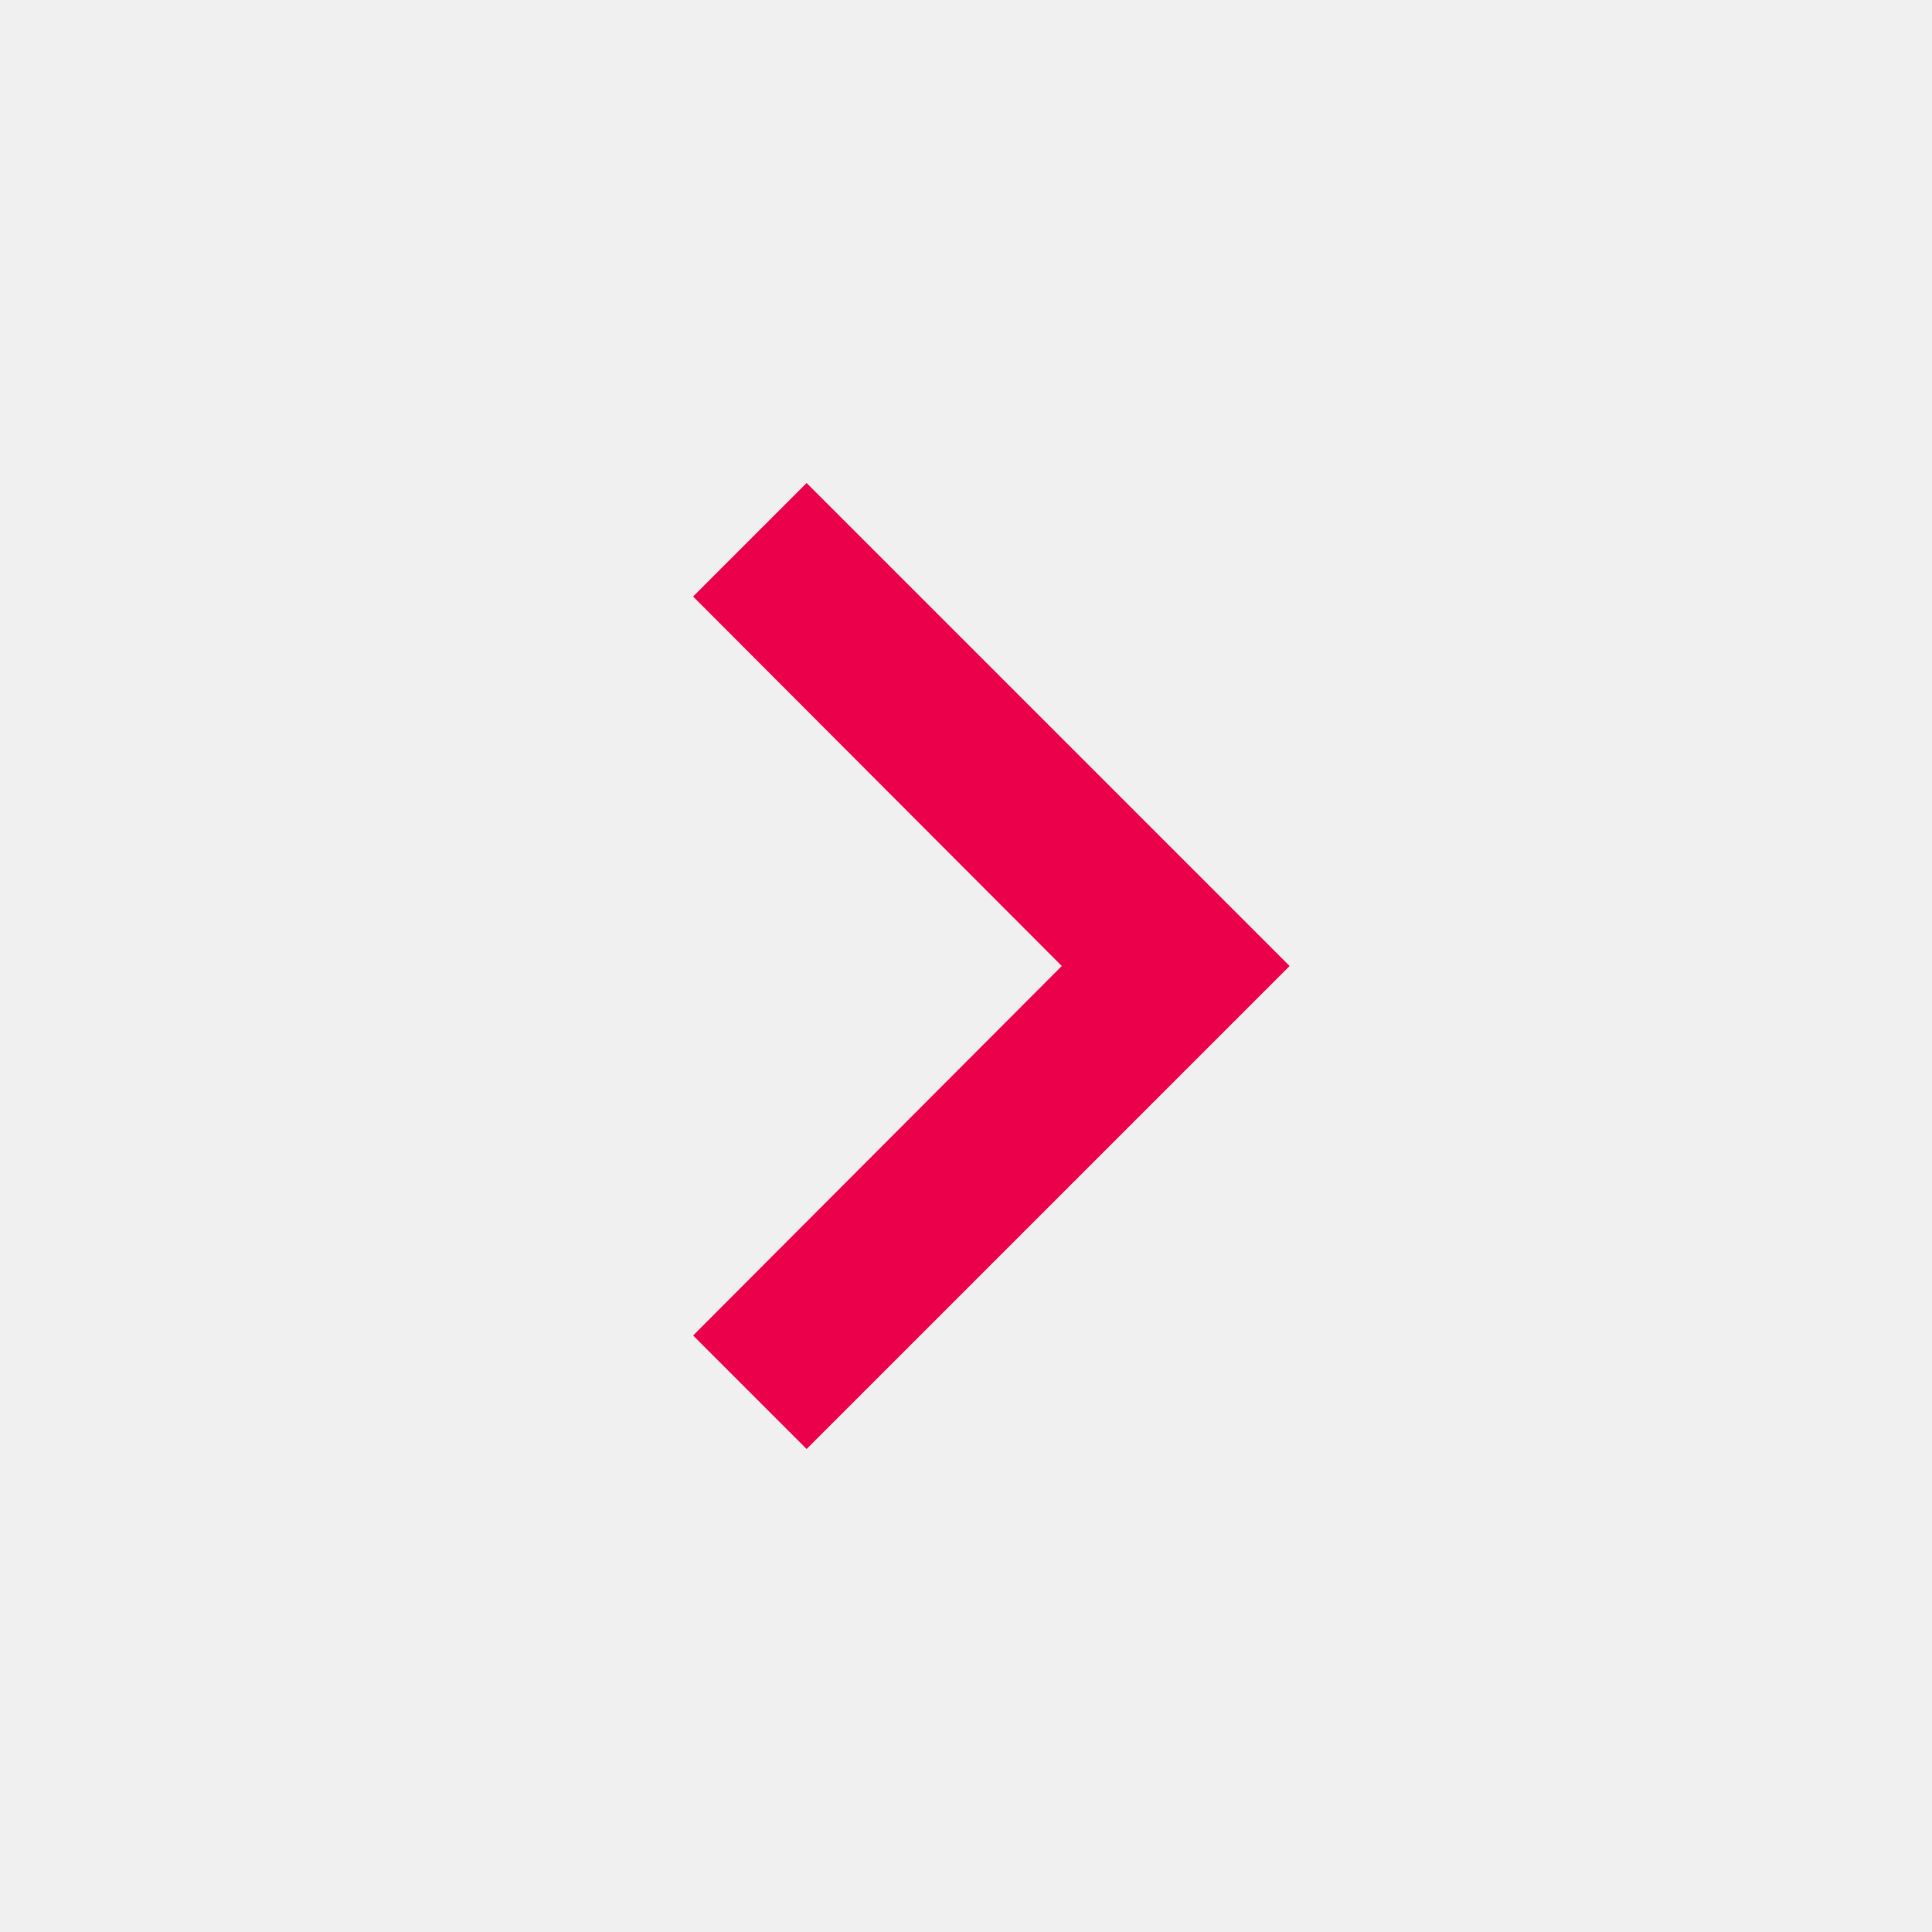
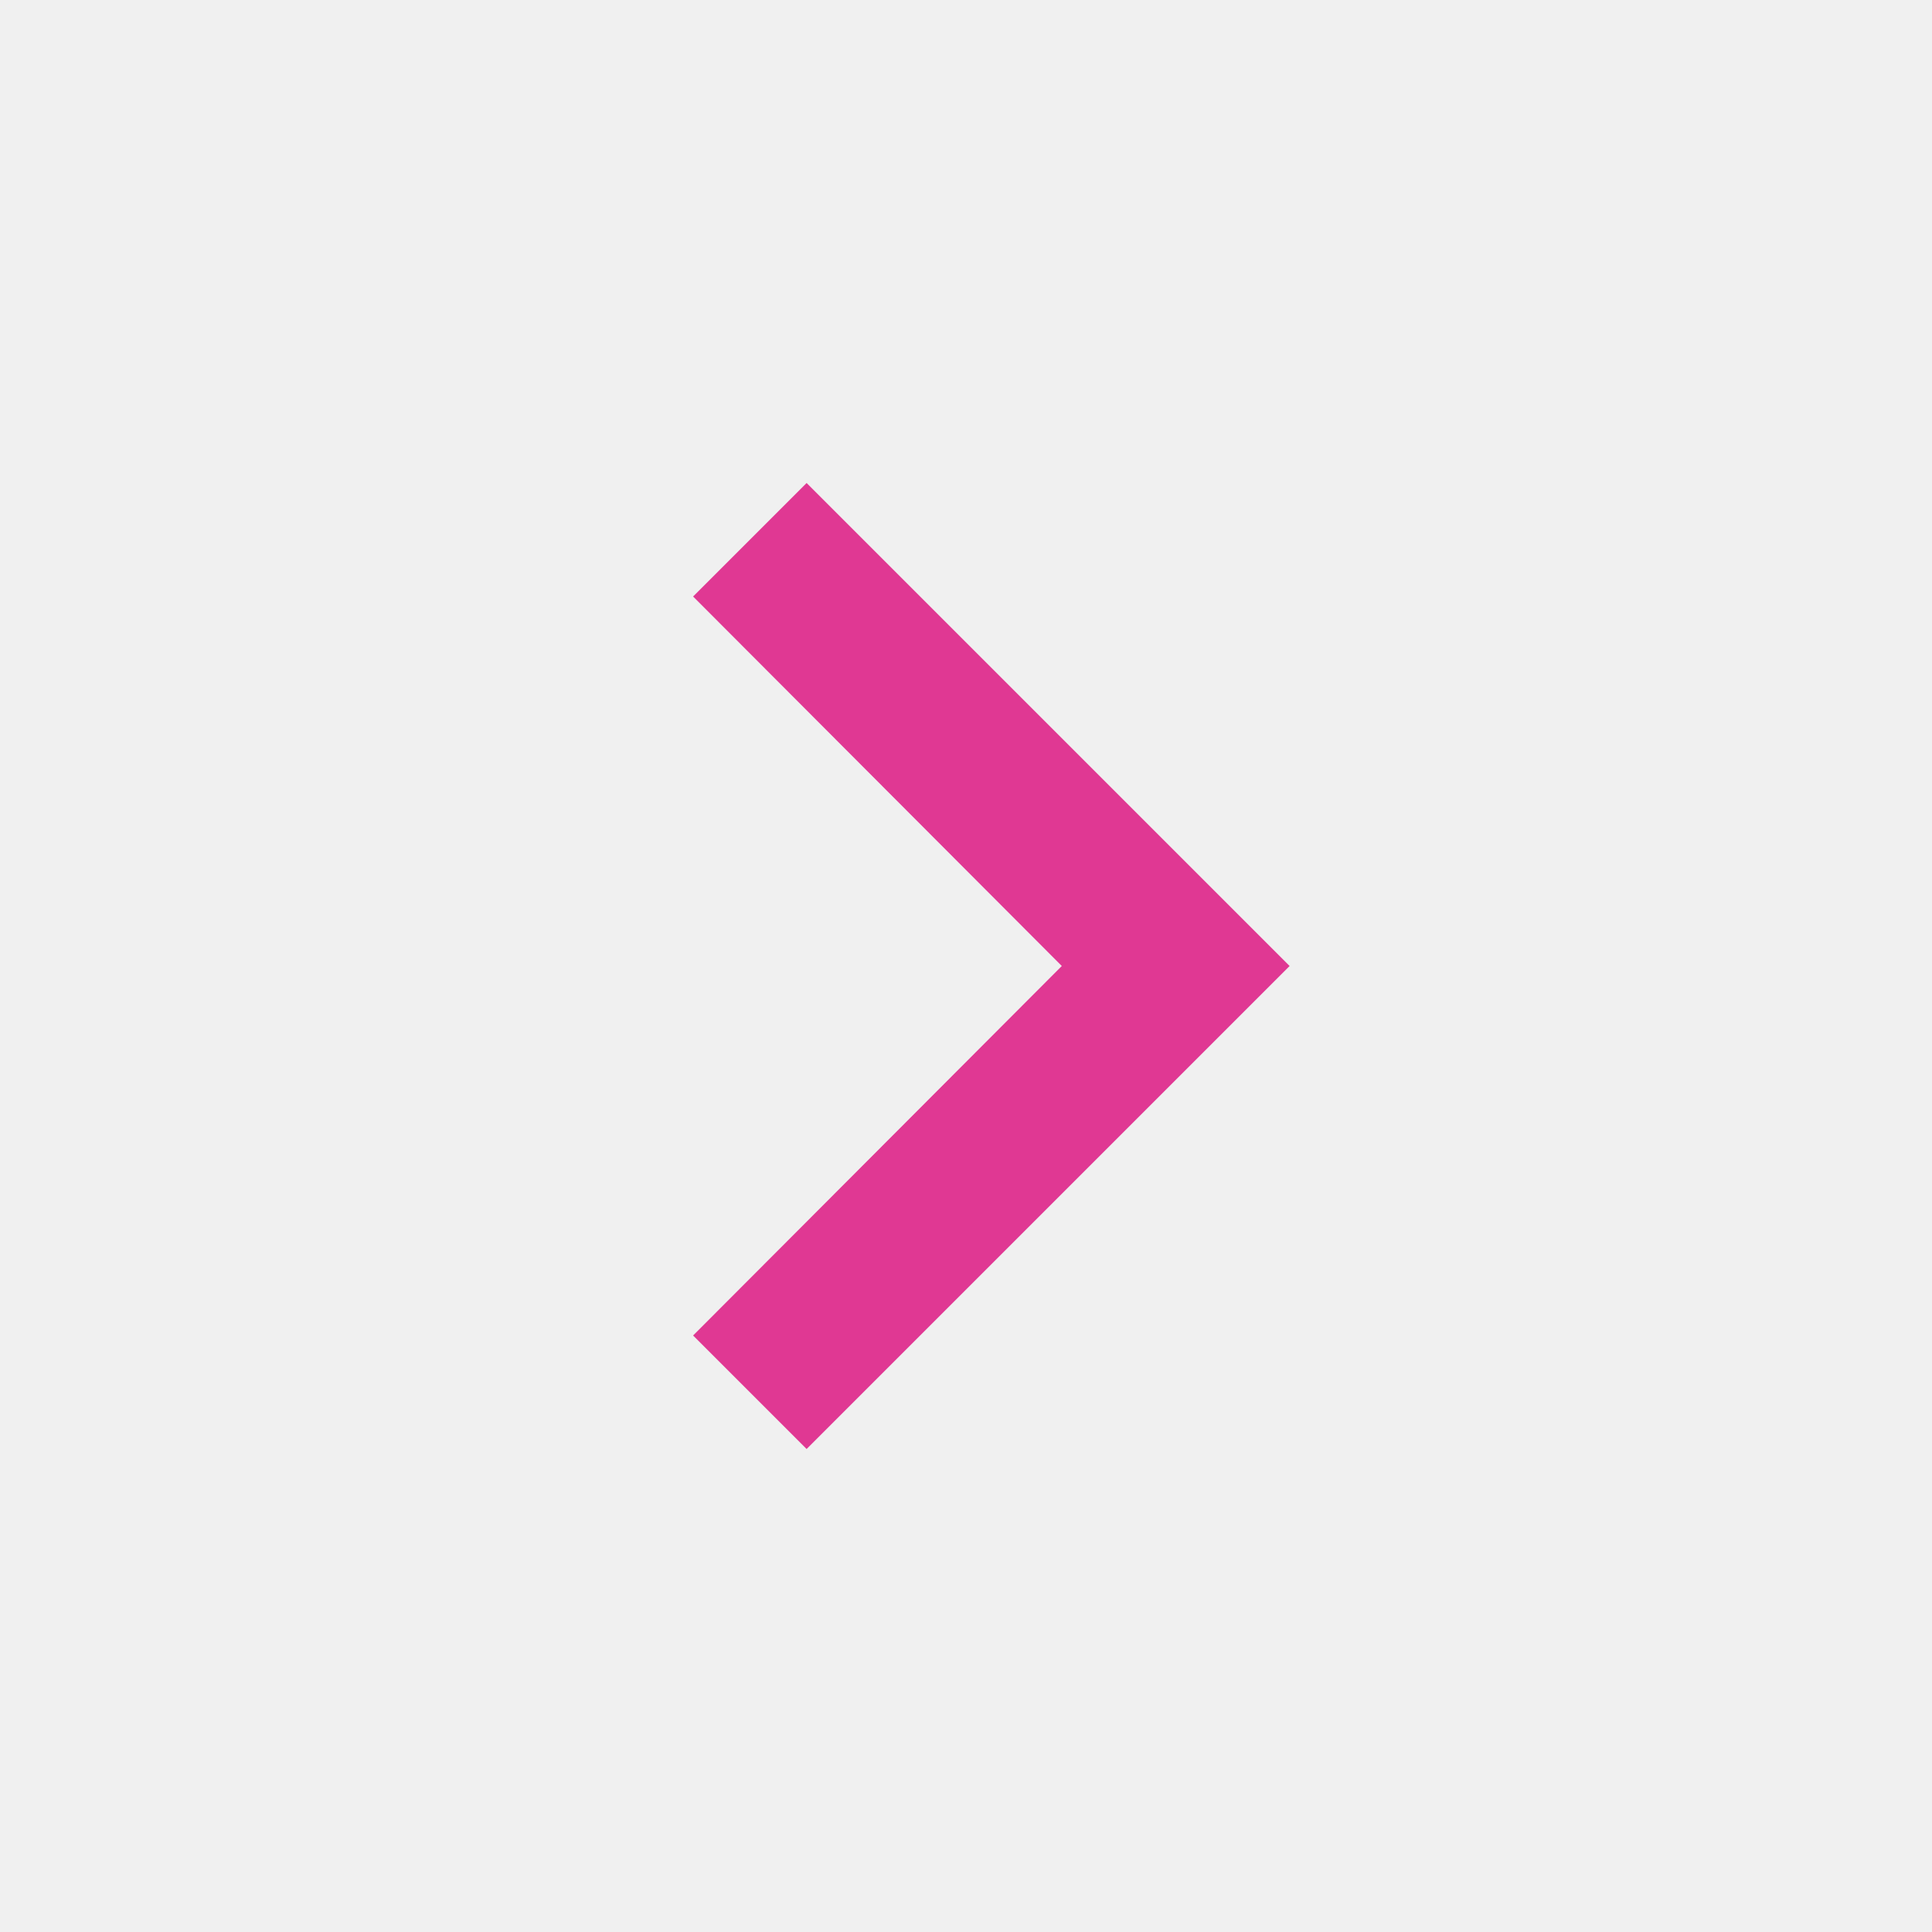
<svg xmlns="http://www.w3.org/2000/svg" width="24" height="24" viewBox="0 0 24 24" fill="none">
  <g clip-path="url(#clip0_307_760)">
-     <path d="M10.02 6L8.61 7.41L13.19 12L8.61 16.59L10.02 18L16.02 12L10.02 6Z" fill="#EB004B" />
+     <path d="M10.02 6L8.61 7.41L13.19 12L8.61 16.59L10.02 18L16.02 12L10.02 6Z" fill="#E03893" />
  </g>
  <defs>
    <clipPath id="clip0_307_760">
      <rect width="24" height="24" fill="white" />
    </clipPath>
  </defs>
</svg>
